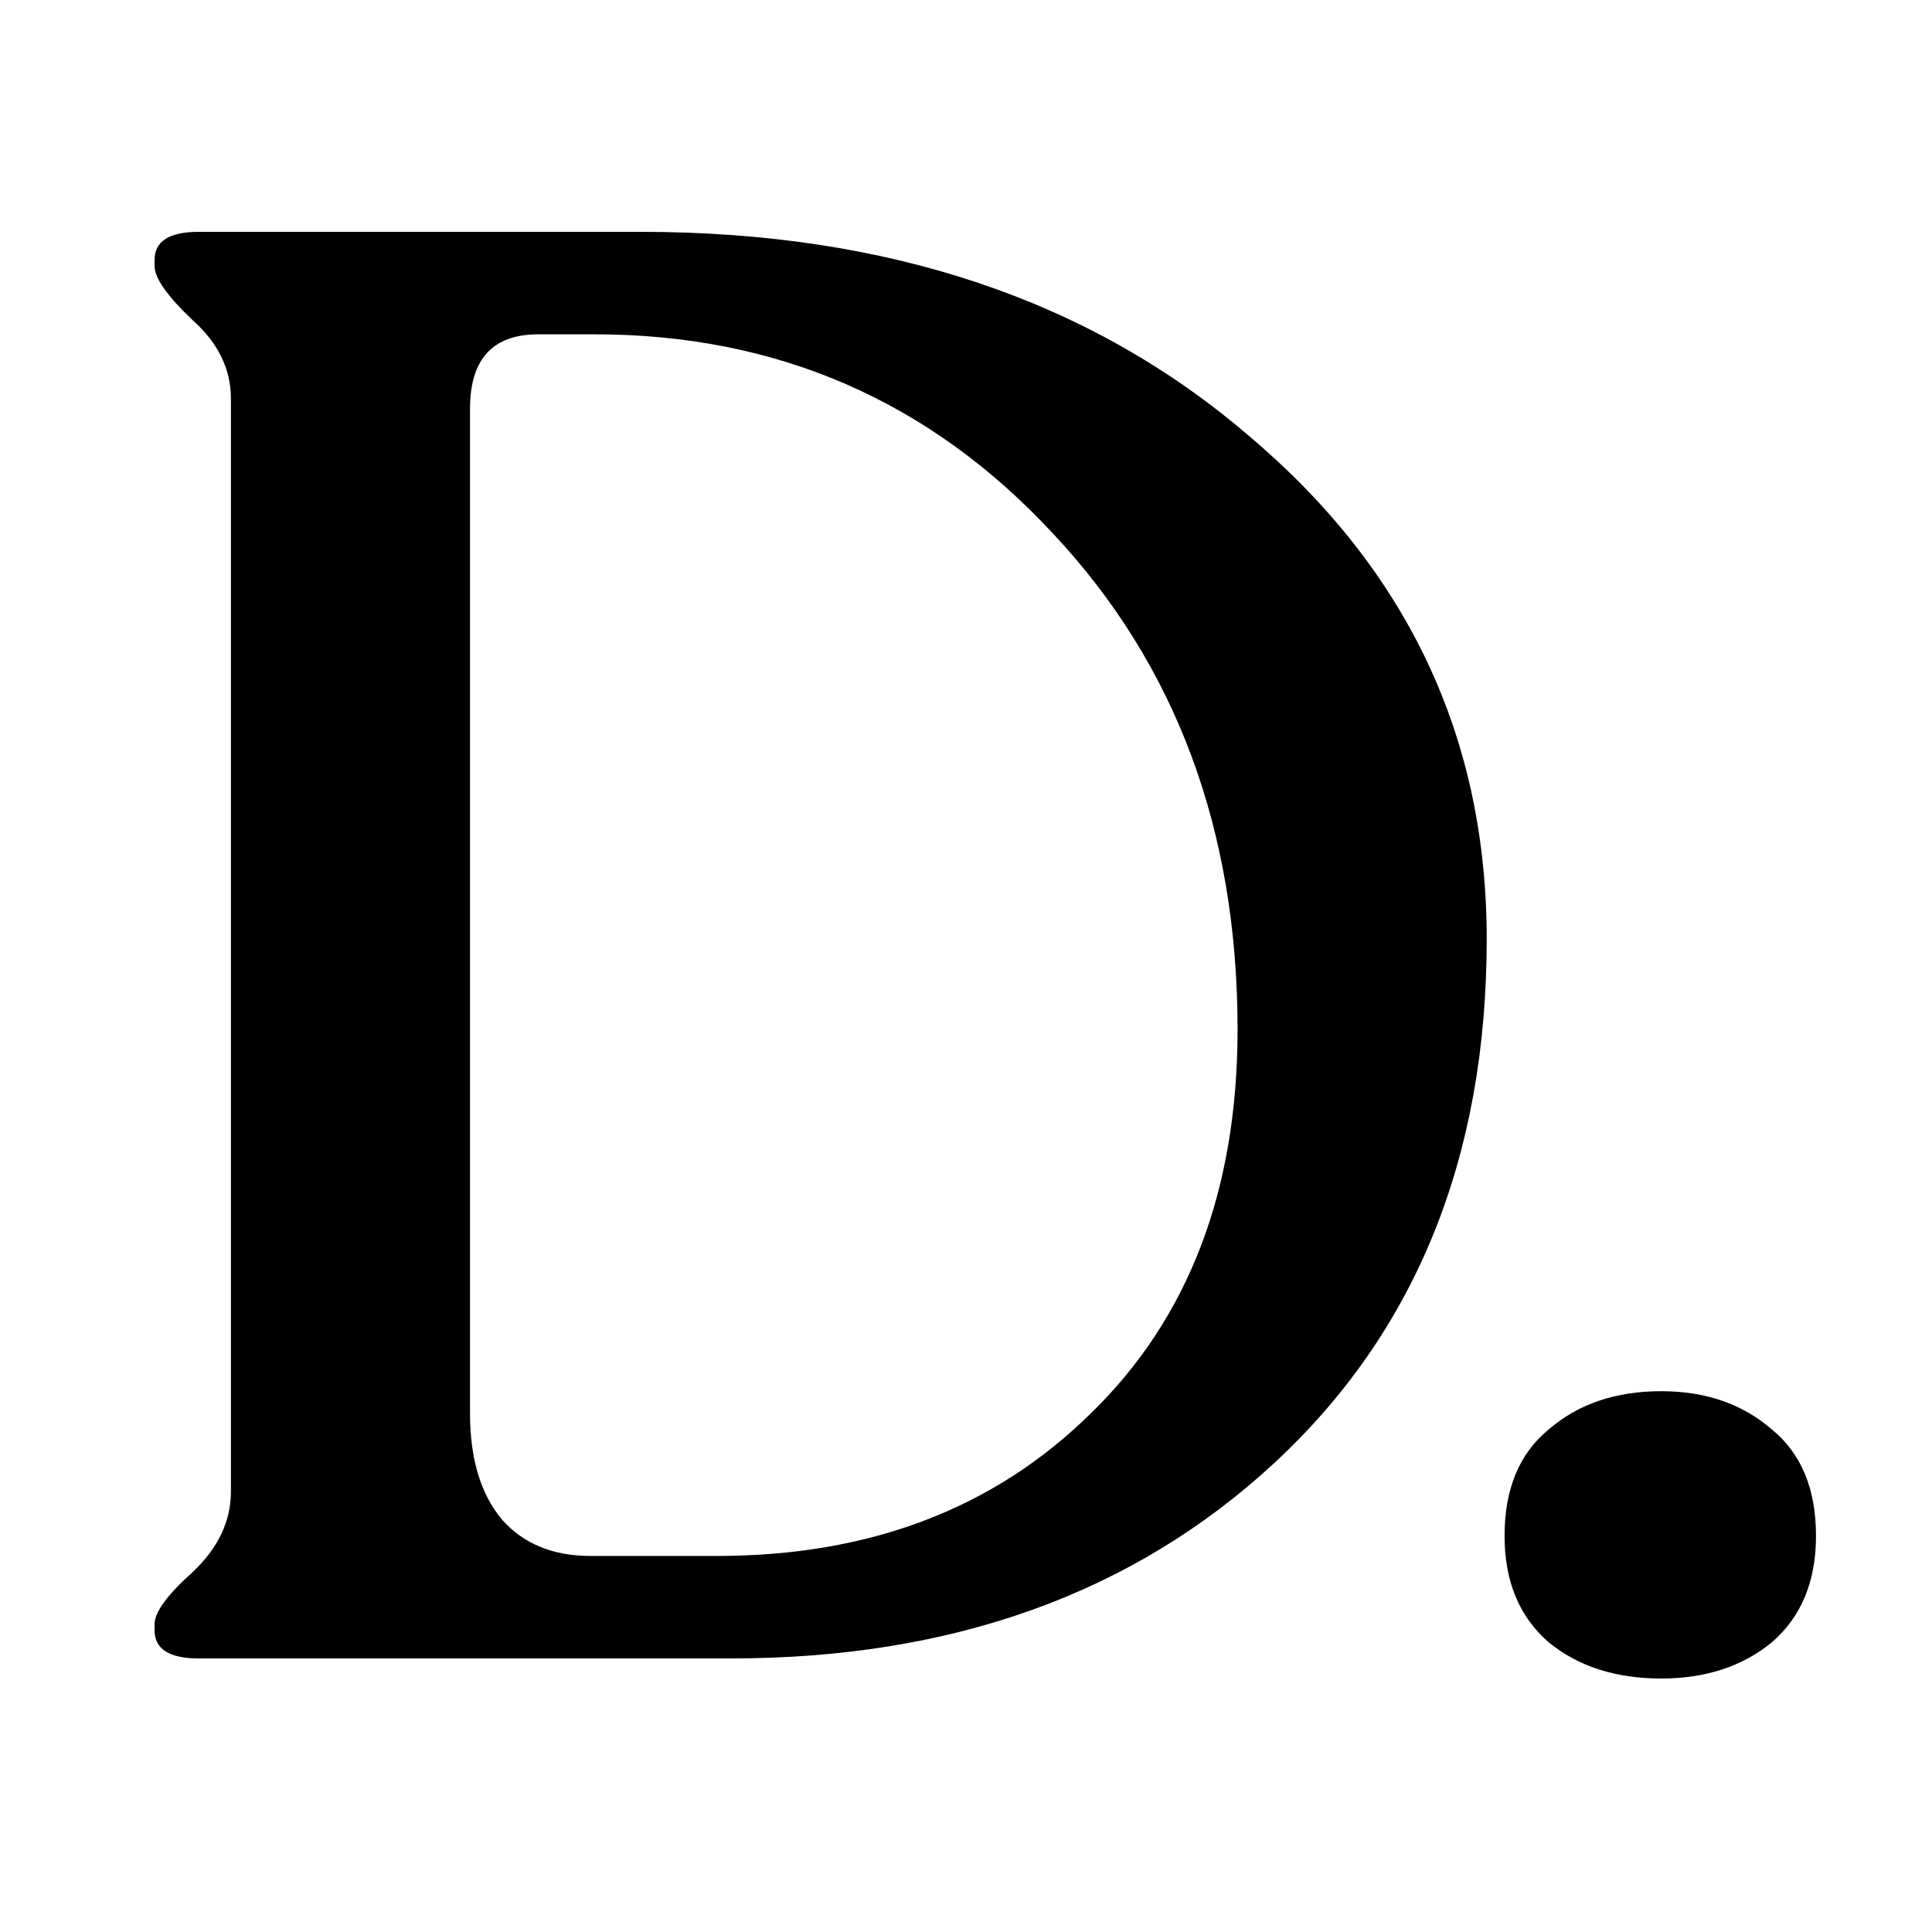
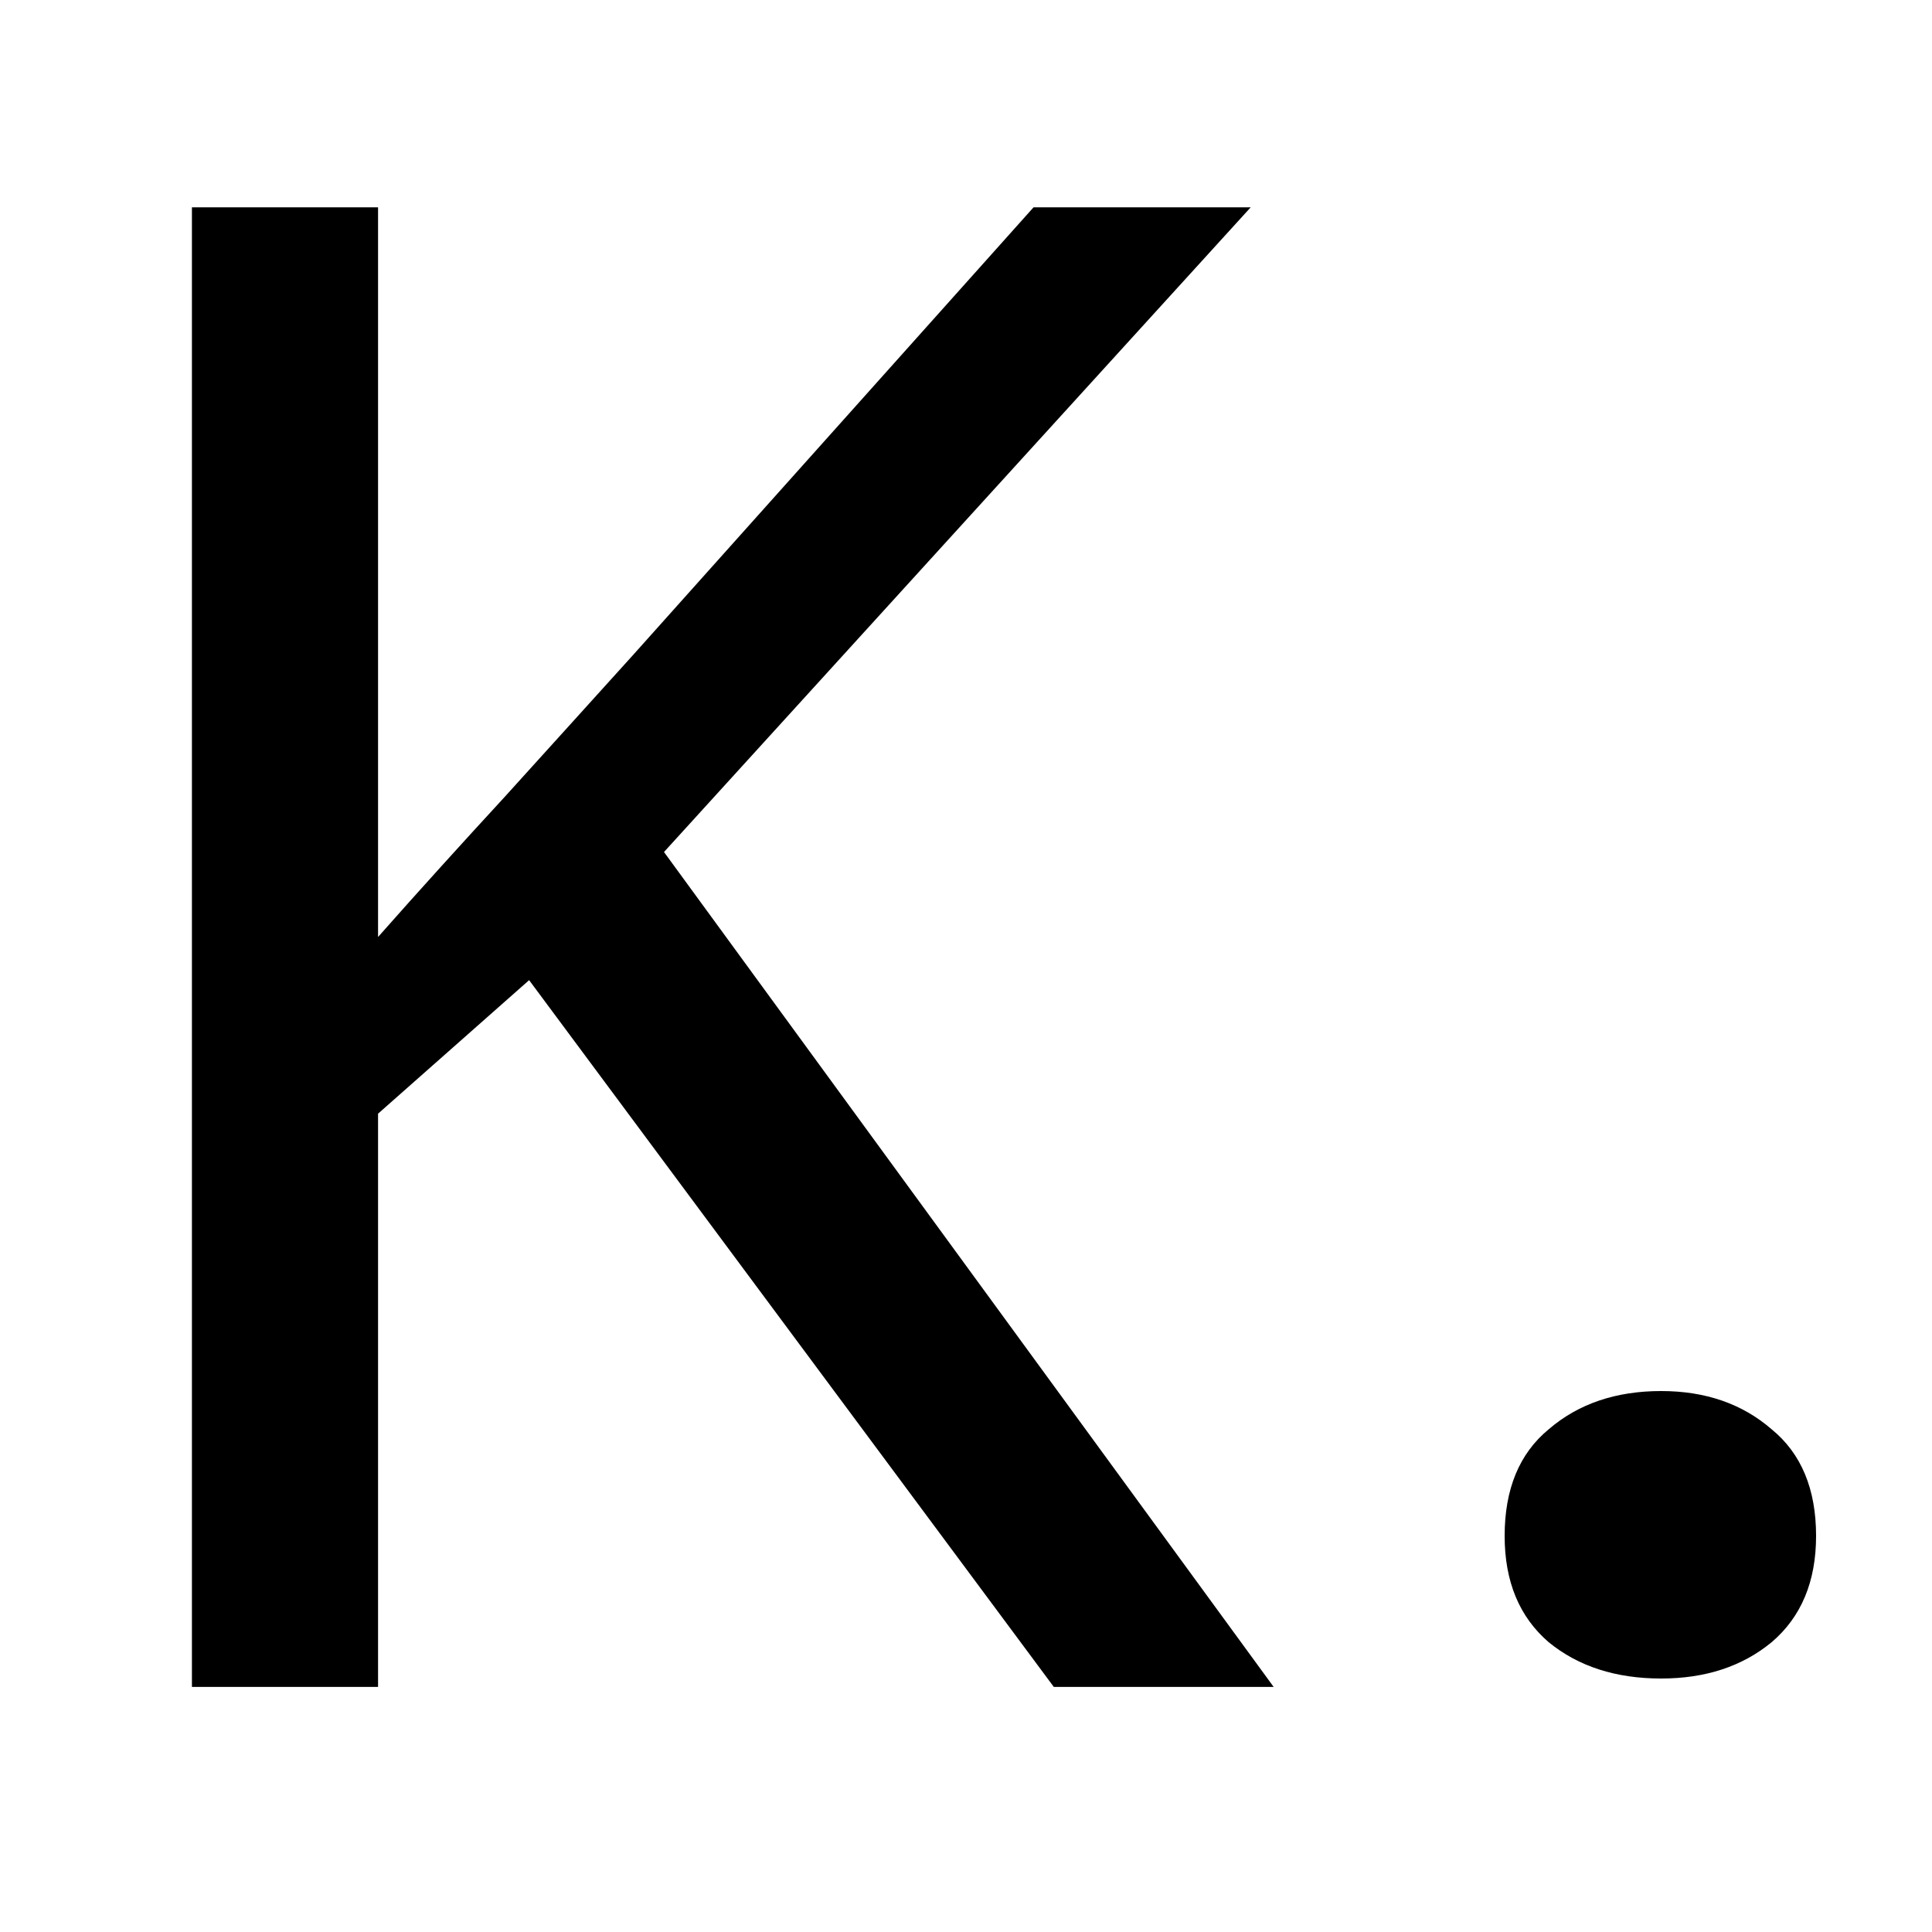
- <svg xmlns="http://www.w3.org/2000/svg" width="50" height="50" viewBox="0 0 50 50" fill="none">
-   <rect width="50" height="50" fill="white" />
-   <path d="M5.144 42.92C4.381 42.92 4 42.677 4 42.192V42.036C4 41.724 4.329 41.273 4.988 40.684C5.647 40.06 5.976 39.367 5.976 38.604V10.316C5.976 9.553 5.647 8.877 4.988 8.288C4.329 7.664 4 7.196 4 6.884V6.728C4 6.243 4.381 6 5.144 6H16.584C22.963 6 28.197 7.751 32.288 11.252C36.413 14.719 38.476 19.069 38.476 24.304C38.476 29.955 36.639 34.479 32.964 37.876C29.324 41.239 24.644 42.92 18.924 42.92H5.144ZM15.284 40.268H18.56C22.512 40.268 25.736 39.037 28.232 36.576C30.763 34.115 32.028 30.804 32.028 26.644C32.028 21.479 30.433 17.197 27.244 13.8C24.055 10.368 20.103 8.652 15.388 8.652H13.932C12.753 8.652 12.164 9.293 12.164 10.576V36.576C12.164 37.755 12.441 38.673 12.996 39.332C13.551 39.956 14.313 40.268 15.284 40.268Z" fill="black" />
-   <path d="M42.994 43.44C41.816 43.44 40.845 43.128 40.082 42.504C39.32 41.845 38.938 40.927 38.938 39.748C38.938 38.535 39.32 37.616 40.082 36.992C40.845 36.333 41.816 36.004 42.994 36.004C44.138 36.004 45.092 36.333 45.854 36.992C46.617 37.616 46.998 38.535 46.998 39.748C46.998 40.927 46.617 41.845 45.854 42.504C45.092 43.128 44.138 43.44 42.994 43.44Z" fill="black" />
+ <svg xmlns="http://www.w3.org/2000/svg" version="1.2" viewBox="0 0 50 50" width="50" height="50">
+   <style>
+ 		tspan { white-space:pre } 
+ 		.s0 { fill: #ffffff } 
+ 		.s1 { fill: #000000 } 
+ 		.t2 { font-size: 24px;fill: #000000;font-weight: 400;font-family: "Recoleta-RegularDEMO", "Recoleta" } 
+ 	</style>
+   <path fill-rule="evenodd" class="s0" d="m0 0h50v50h-50z" />
+   <path class="s1" d="m42.99 43.44q-1.76 0-2.91-0.94-1.14-0.98-1.14-2.75 0-1.82 1.14-2.76 1.15-0.99 2.91-0.99 1.72 0 2.86 0.99 1.15 0.94 1.15 2.76 0 1.77-1.15 2.75-1.14 0.94-2.86 0.94z" />
+   <text id="K" style="transform: matrix(2.234,0,0,2.234,-0.234,3)">
+     <tspan x="0" y="18.2" class="t2">K
+ </tspan>
+   </text>
</svg>
